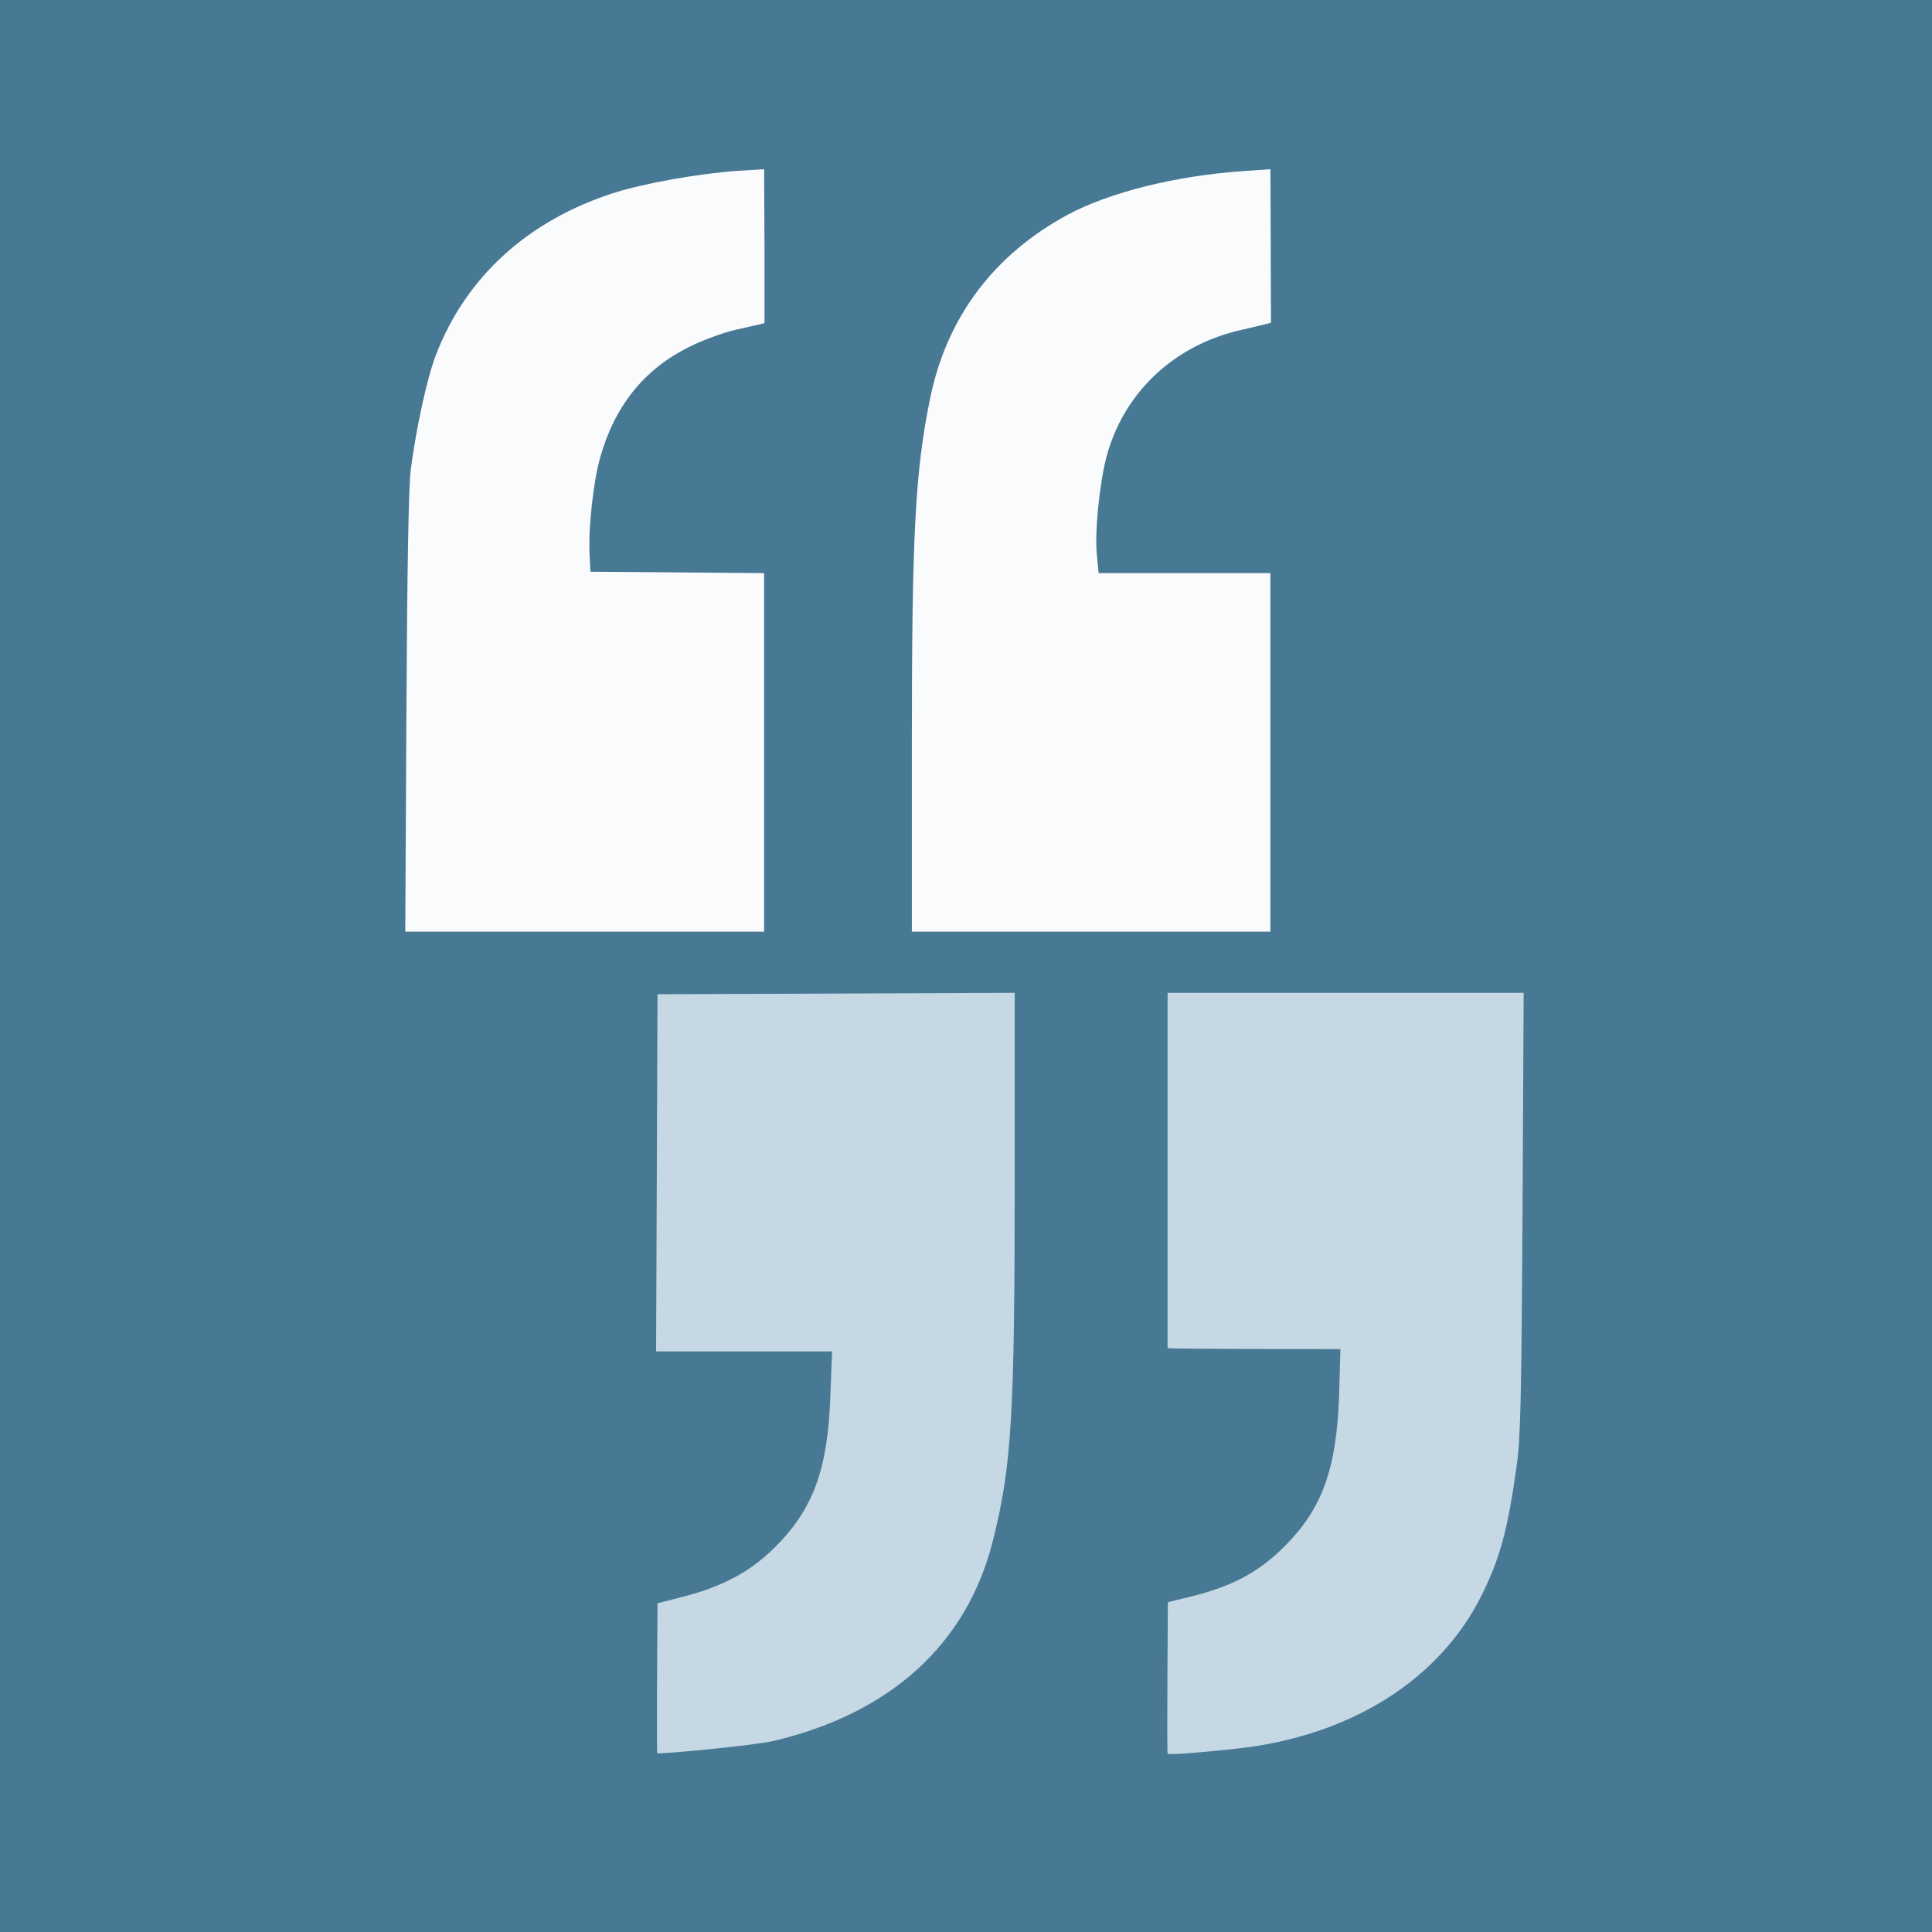
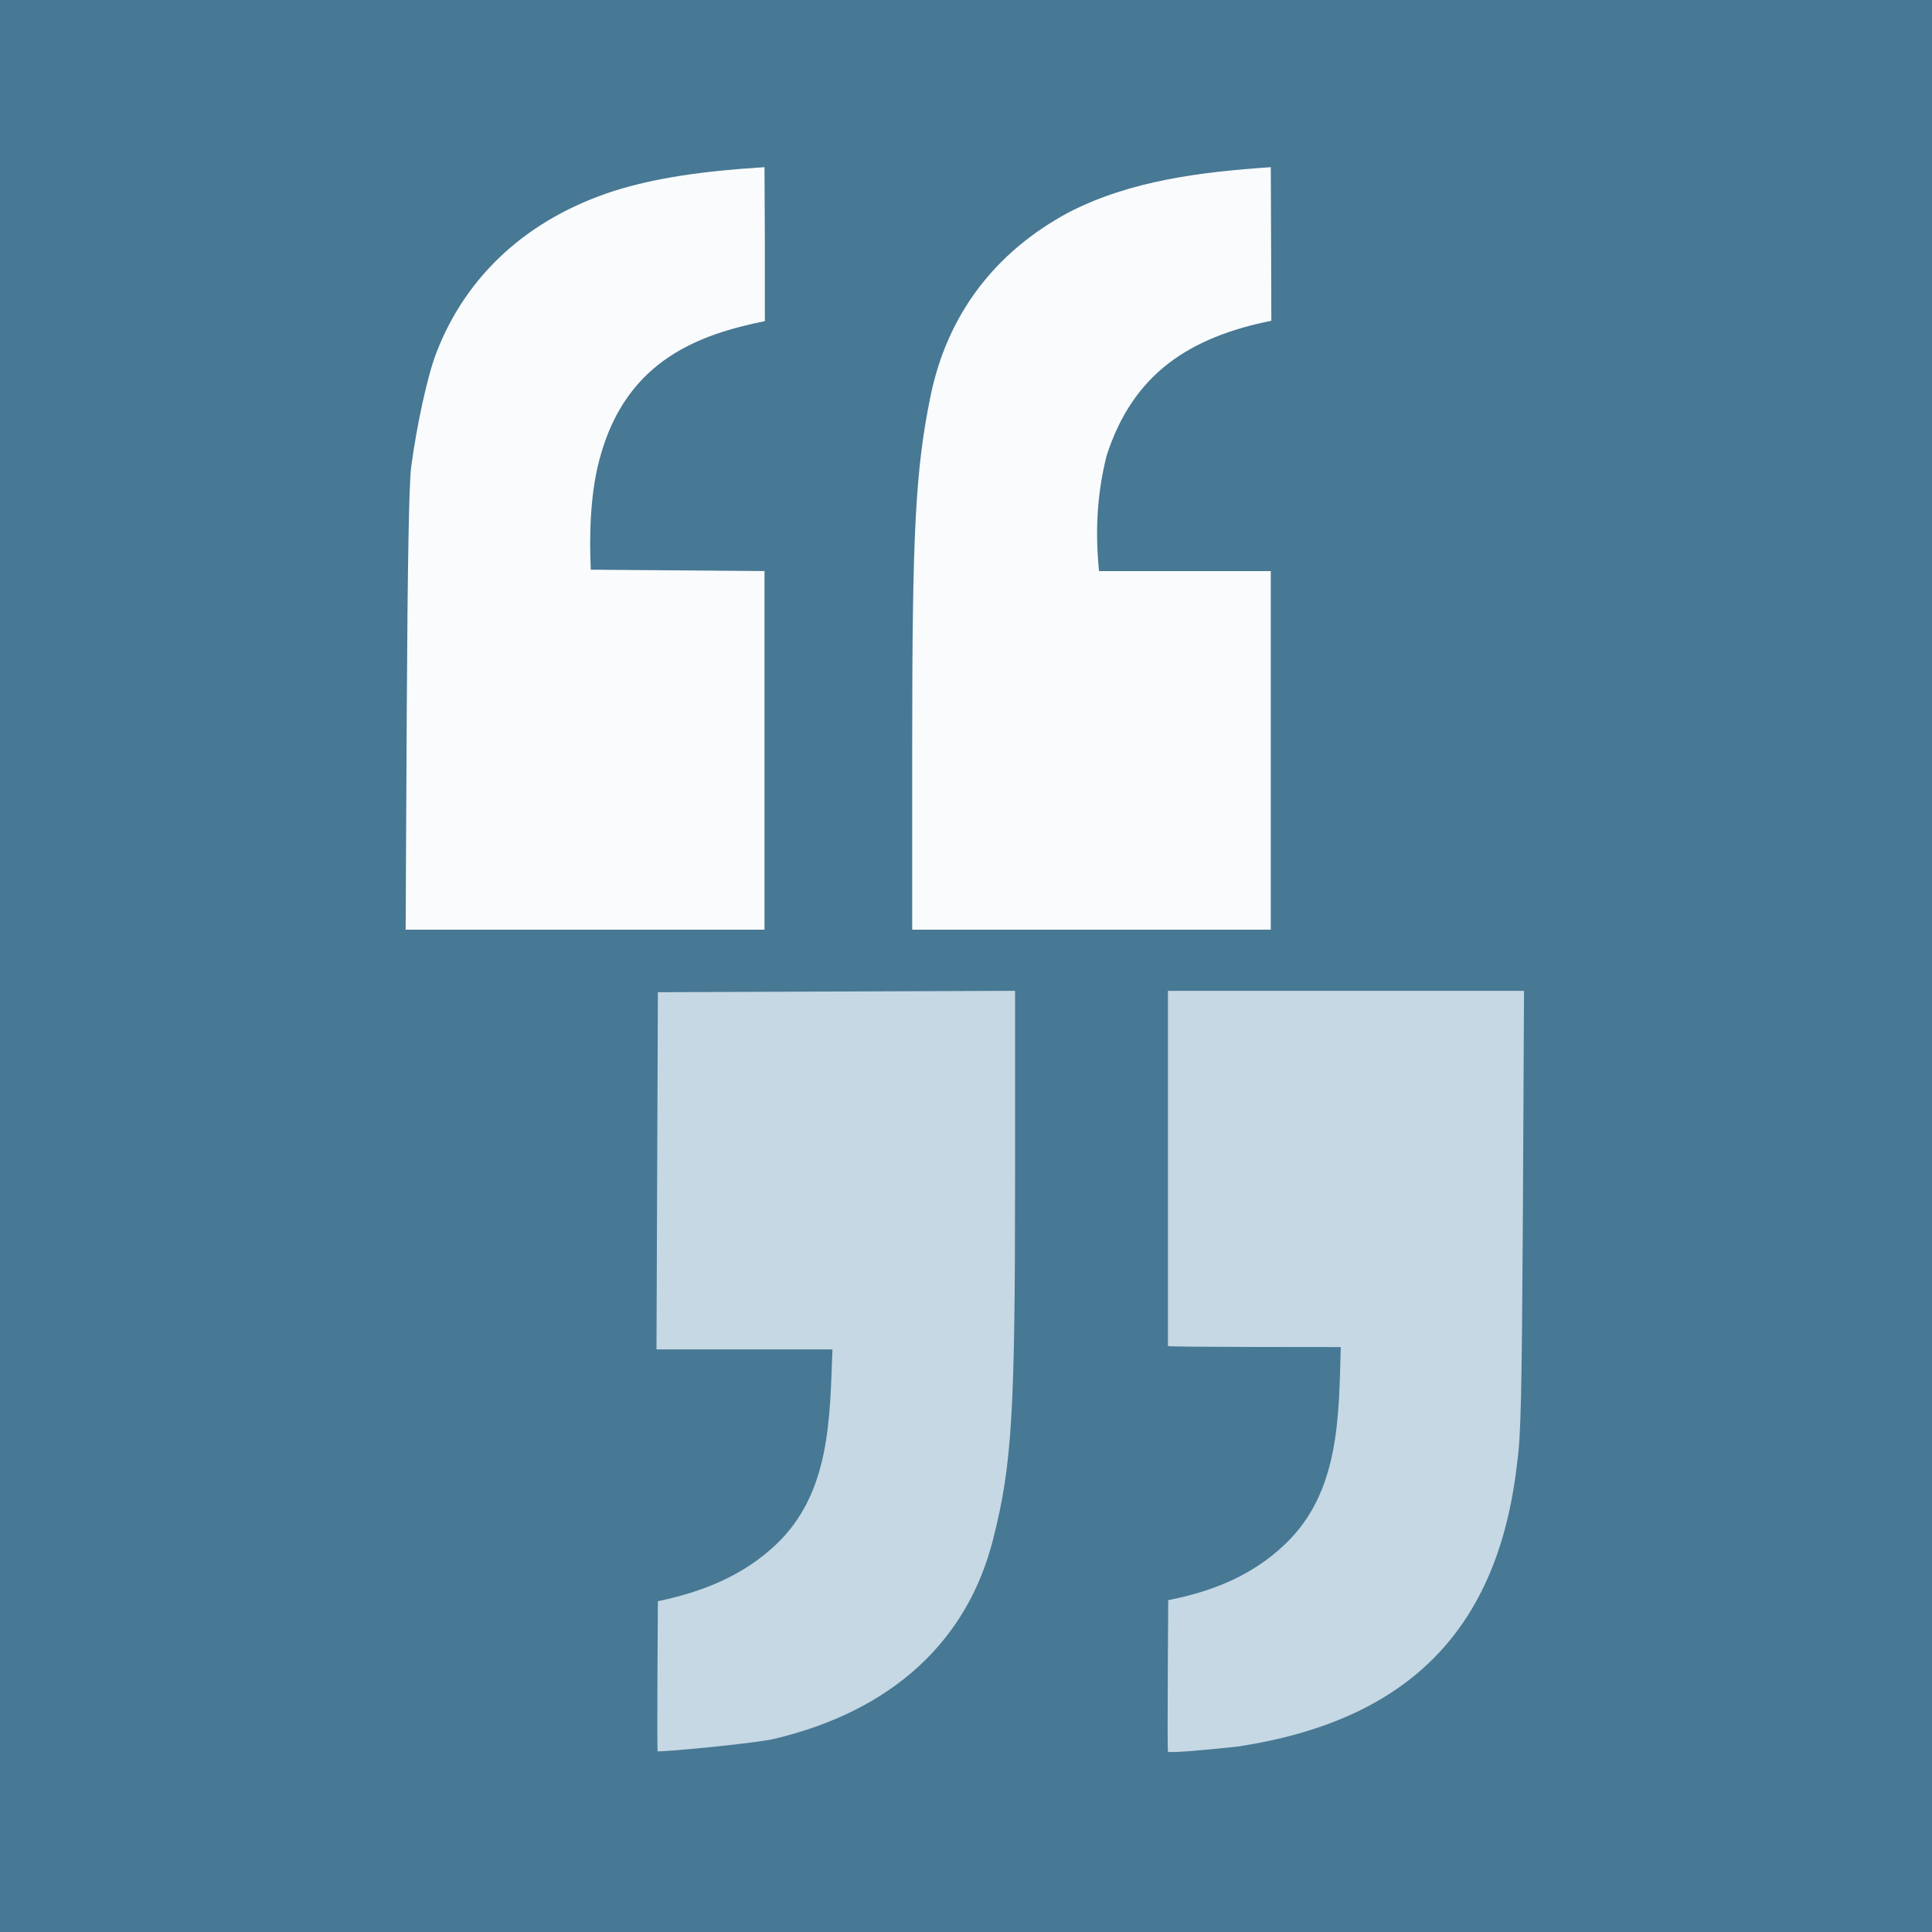
- <svg xmlns="http://www.w3.org/2000/svg" version="1.1" x="0px" y="0px" width="700px" height="700px" viewBox="5 5 700 700" id="svg5">
+ <svg xmlns="http://www.w3.org/2000/svg" version="1.1" x="0px" y="0px" width="700px" height="700px" viewBox="0 0 700 700" id="svg5">
  <defs id="defs5" />
-   <path fill="#477894" class="background" d="M 5,5 H 705 V 705 H 5" id="path1" style="stroke-width:1" />
-   <path fill="#f9fbfc" class="upper" d="m 152.241,263.306 c 0.302,-53.177 0.806,-82.384 1.611,-88.427 2.014,-15.208 5.942,-33.135 9.064,-41.192 10.877,-28.401 33.437,-48.846 64.558,-58.817 11.179,-3.525 30.516,-6.949 44.516,-7.956 l 9.87,-0.604 c 0.15,26.991 0.15,26.991 0.129,55.779 -0.705,0.201 -6.172,1.427 -10.603,2.434 -4.331,1.007 -11.884,3.726 -16.819,6.244 -16.215,8.057 -26.888,21.351 -32.125,40.084 -2.417,8.359 -4.331,25.682 -3.827,34.746 l 0.302,6.546 62.943,0.504 V 342.568 H 151.838 Z" id="path2" style="stroke-width:1.007" />
-   <path fill="#f9fbfc" class="upper" d="m 335.379,274.687 c 0,-76.341 1.206,-98.901 6.647,-125.49 6.043,-29.308 23.064,-51.969 49.954,-66.471 15.107,-8.057 38.879,-13.999 63.05,-15.711 l 10.273,-0.705 c 0,0 0.198,46.567 0.194,55.632 -0.705,0.201 -6.237,1.574 -10.67,2.581 -24.474,5.439 -42.904,22.862 -49.048,46.429 -2.518,10.172 -4.23,27.294 -3.324,35.451 l 0.604,6.244 H 465.3 V 342.568 H 335.379 Z" id="path3" style="stroke-width:1.007" />
-   <path fill="#c5d8e3" class="lower" d="m 243.141,640.221 c -0.302,-0.705 0.084,-54.327 0.084,-54.327 l 9.064,-2.316 c 14.805,-3.827 24.675,-9.165 33.739,-18.229 13.697,-13.798 18.934,-28.099 19.838,-54.789 l 0.607,-15.913 h -63.752 l 0.504,-129.418 129.418,-0.504 v 68.184 c 0,85.104 -1.111,103.534 -7.956,130.526 -9.366,37.164 -36.861,62.241 -79.262,72.313 -7.151,1.712 -42.241,4.975 -42.283,4.474 z" id="path4" style="stroke-width:1.007" />
-   <path fill="#c5d8e3" class="lower" d="m 428.036,640.38 c -0.305,-0.302 0.101,-54.889 0.101,-54.889 l 9.064,-2.216 c 14.402,-3.626 24.069,-8.762 33.236,-18.028 13.596,-13.596 18.834,-27.999 19.74,-54.688 l 0.471,-16.752 c 0,0 -62.613,0.033 -62.613,-0.37 0,-0.504 0,-128.713 0,-128.713 h 129.016 l -0.403,79.866 c -0.403,66.673 -0.705,81.679 -2.115,91.348 -3.223,23.366 -6.043,33.538 -12.589,46.832 -15.208,30.819 -47.638,51.264 -88.731,55.796 -15.206,1.611 -24.673,2.316 -25.177,1.813 z" id="path5" style="stroke-width:1.007" />
+   <path fill="#477894" class="background" d="M 0,0 H 700 V 700 H 0" id="path1" style="stroke-width:1" />
+   <path fill="#f9fbfc" class="upper" d="m 147.374,257.571 c 0.302,-53.177 0.806,-82.384 1.611,-88.427 2.014,-15.208 5.942,-33.135 9.064,-41.192 10.877,-28.401 33.437,-48.846 64.558,-58.817 14.886,-4.694 32.446,-7.217 54.386,-8.561 0.15,26.991 0.15,26.991 0.129,55.779 -23.327,4.751 -49.773,13.802 -59.547,48.763 -3.721,12.869 -4.114,28.537 -3.525,41.293 l 62.943,0.504 V 336.833 H 146.971 Z" id="path2" style="stroke-width:1.007" />
+   <path fill="#f9fbfc" class="upper" d="m 330.511,268.952 c 0,-76.341 1.206,-98.901 6.647,-125.49 6.043,-29.308 23.064,-51.969 49.954,-66.471 22.676,-11.677 48.233,-14.695 73.323,-16.416 0,0 0.198,46.567 0.194,55.632 -29.504,5.992 -50.104,19.022 -59.718,49.011 -3.528,14.252 -4.1,27.429 -2.719,41.696 h 62.239 V 336.833 H 330.511 Z" id="path3" style="stroke-width:1.007" />
+   <path fill="#c5d8e3" class="lower" d="m 238.274,634.486 c -0.302,-0.705 0.084,-54.327 0.084,-54.327 15.972,-3.339 30.819,-9.163 42.804,-20.546 19.694,-18.648 19.486,-45.587 20.445,-70.701 h -63.752 l 0.504,-129.418 129.418,-0.504 v 68.184 c 0,85.104 -1.111,103.534 -7.956,130.526 -9.366,37.164 -36.861,62.241 -79.262,72.313 -7.151,1.712 -42.241,4.975 -42.283,4.474 z" id="path4" style="stroke-width:1.007" />
+   <path fill="#c5d8e3" class="lower" d="m 423.168,634.646 c -0.305,-0.302 0.101,-54.889 0.101,-54.889 15.871,-3.099 30.488,-8.905 42.3,-20.244 19.839,-18.821 19.499,-46.118 20.211,-71.44 0,0 -62.613,0.033 -62.613,-0.37 V 358.991 h 129.016 l -0.403,79.866 c -0.403,66.673 -0.705,81.679 -2.115,91.348 -6.837,60.355 -39.502,93.24 -101.321,102.628 -15.206,1.611 -24.673,2.316 -25.177,1.813 z" id="path5" style="stroke-width:1.007" />
</svg>
